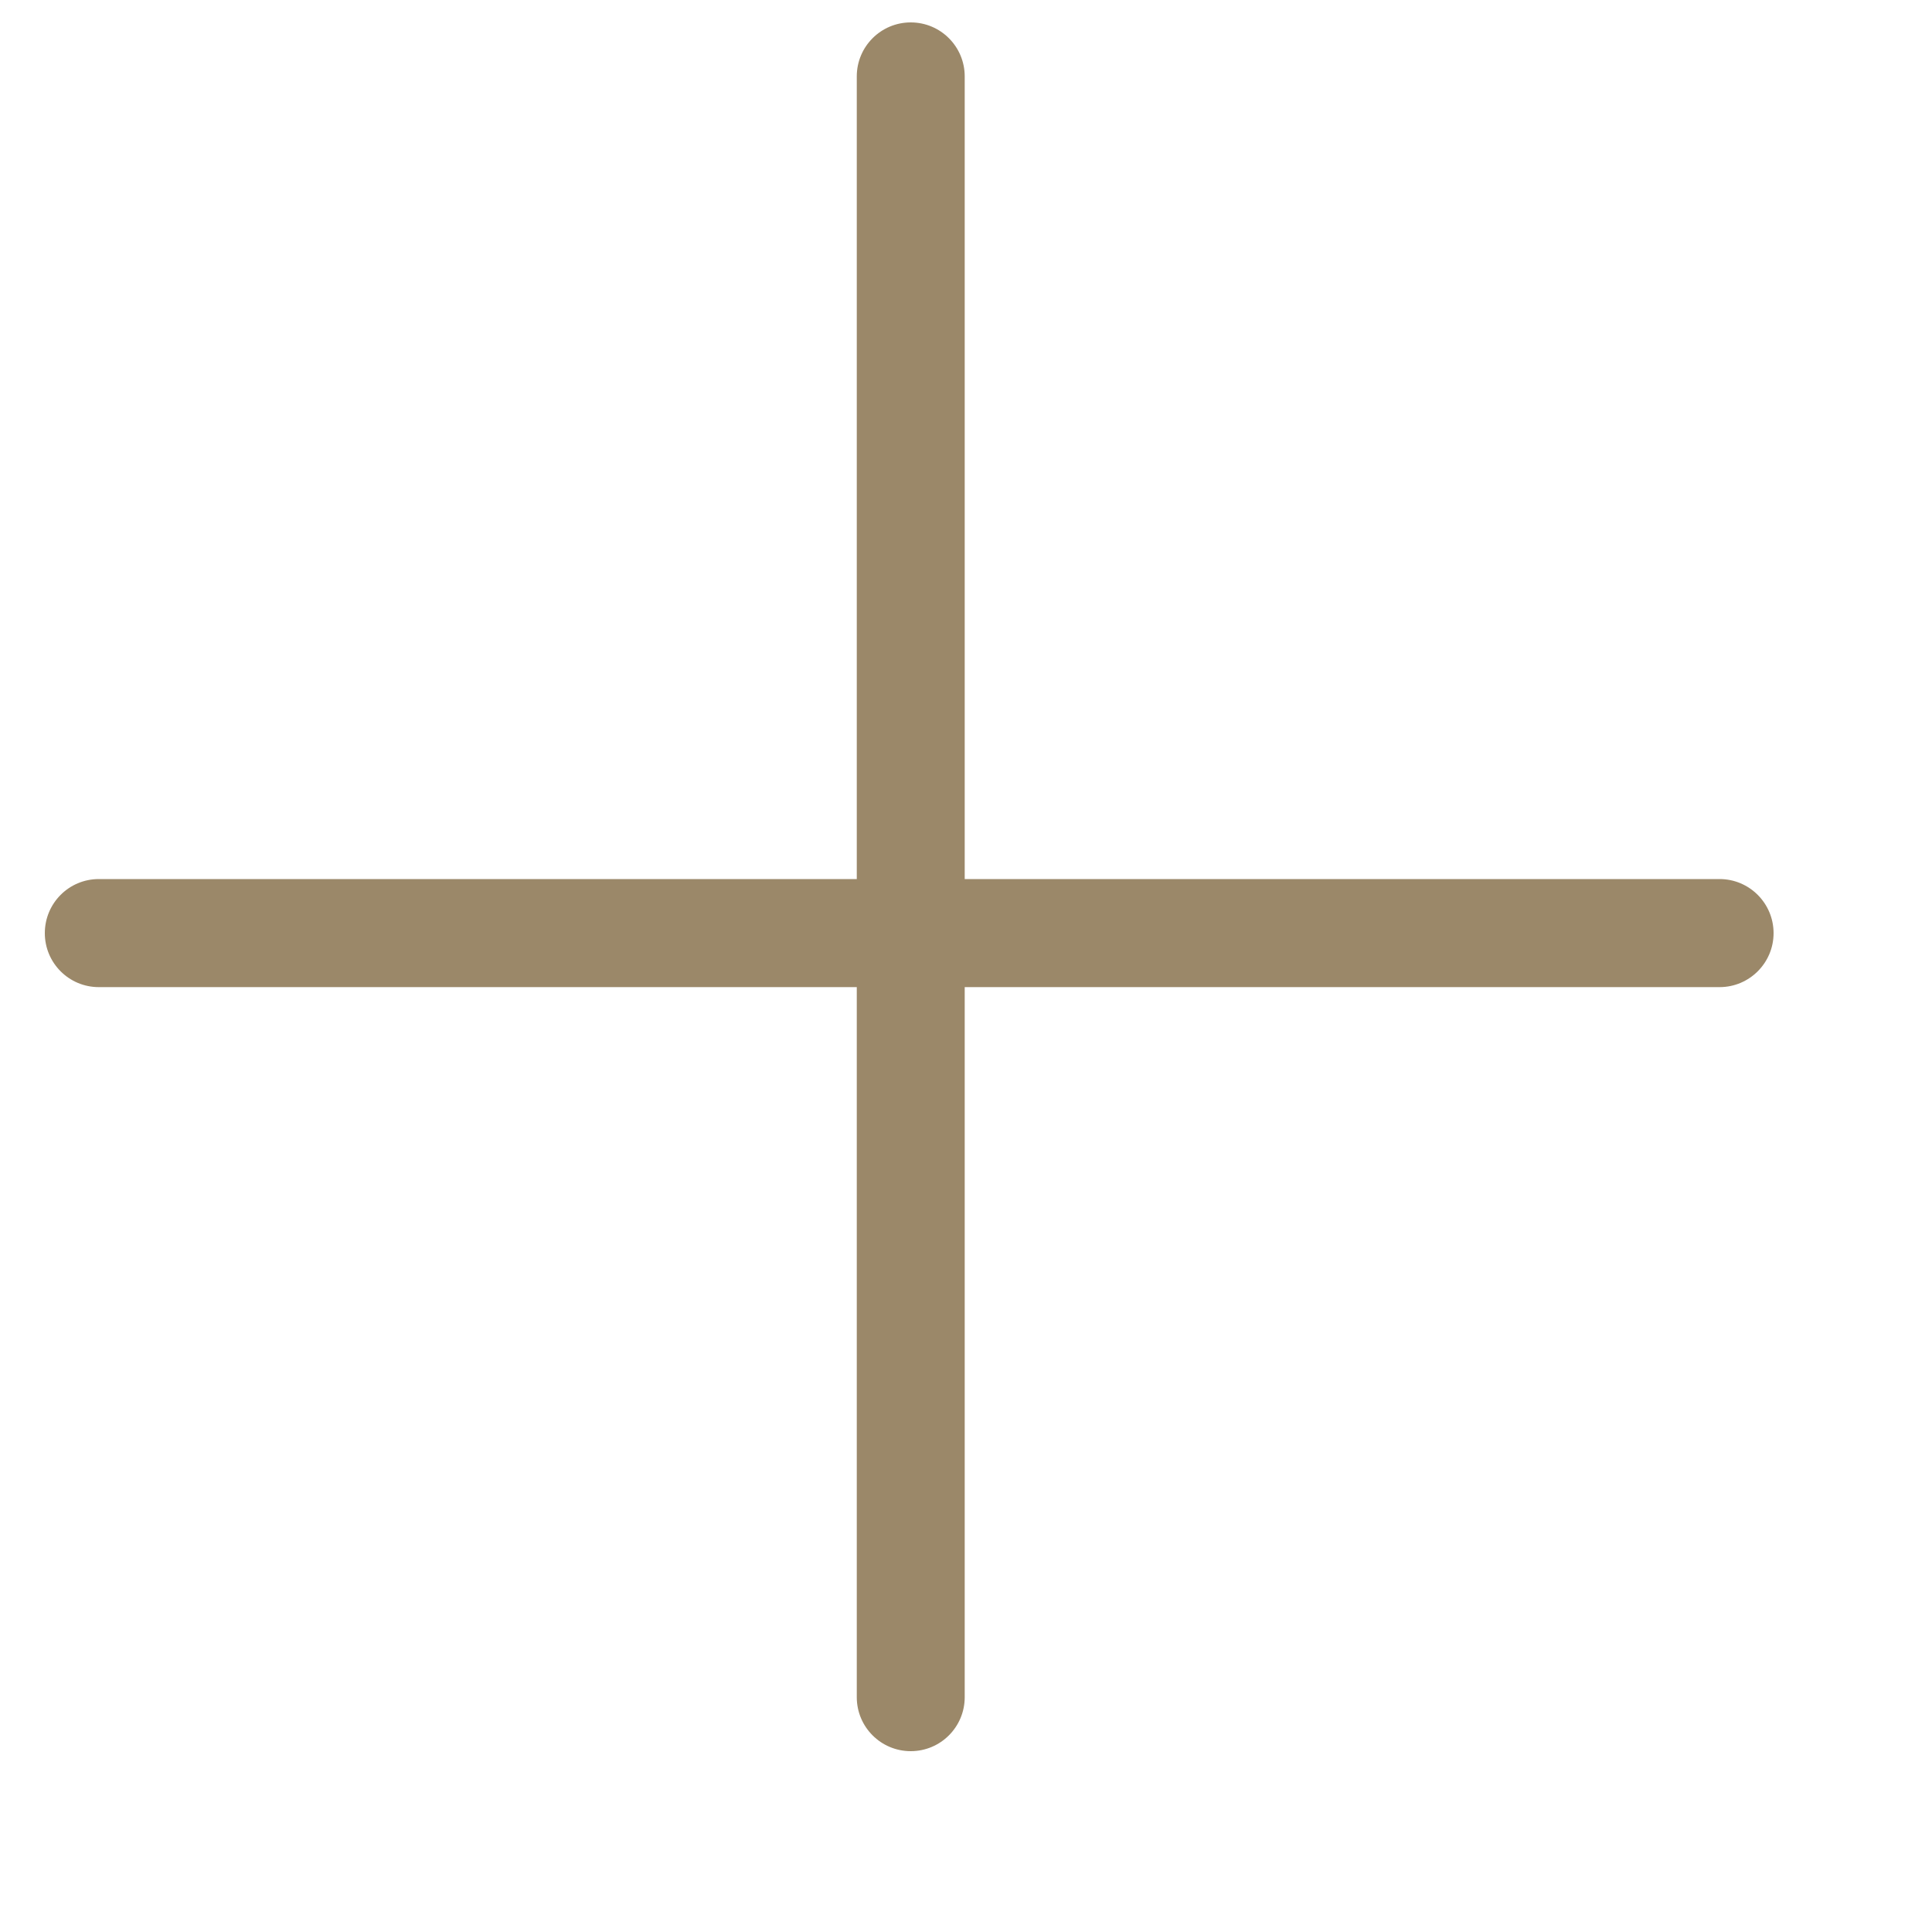
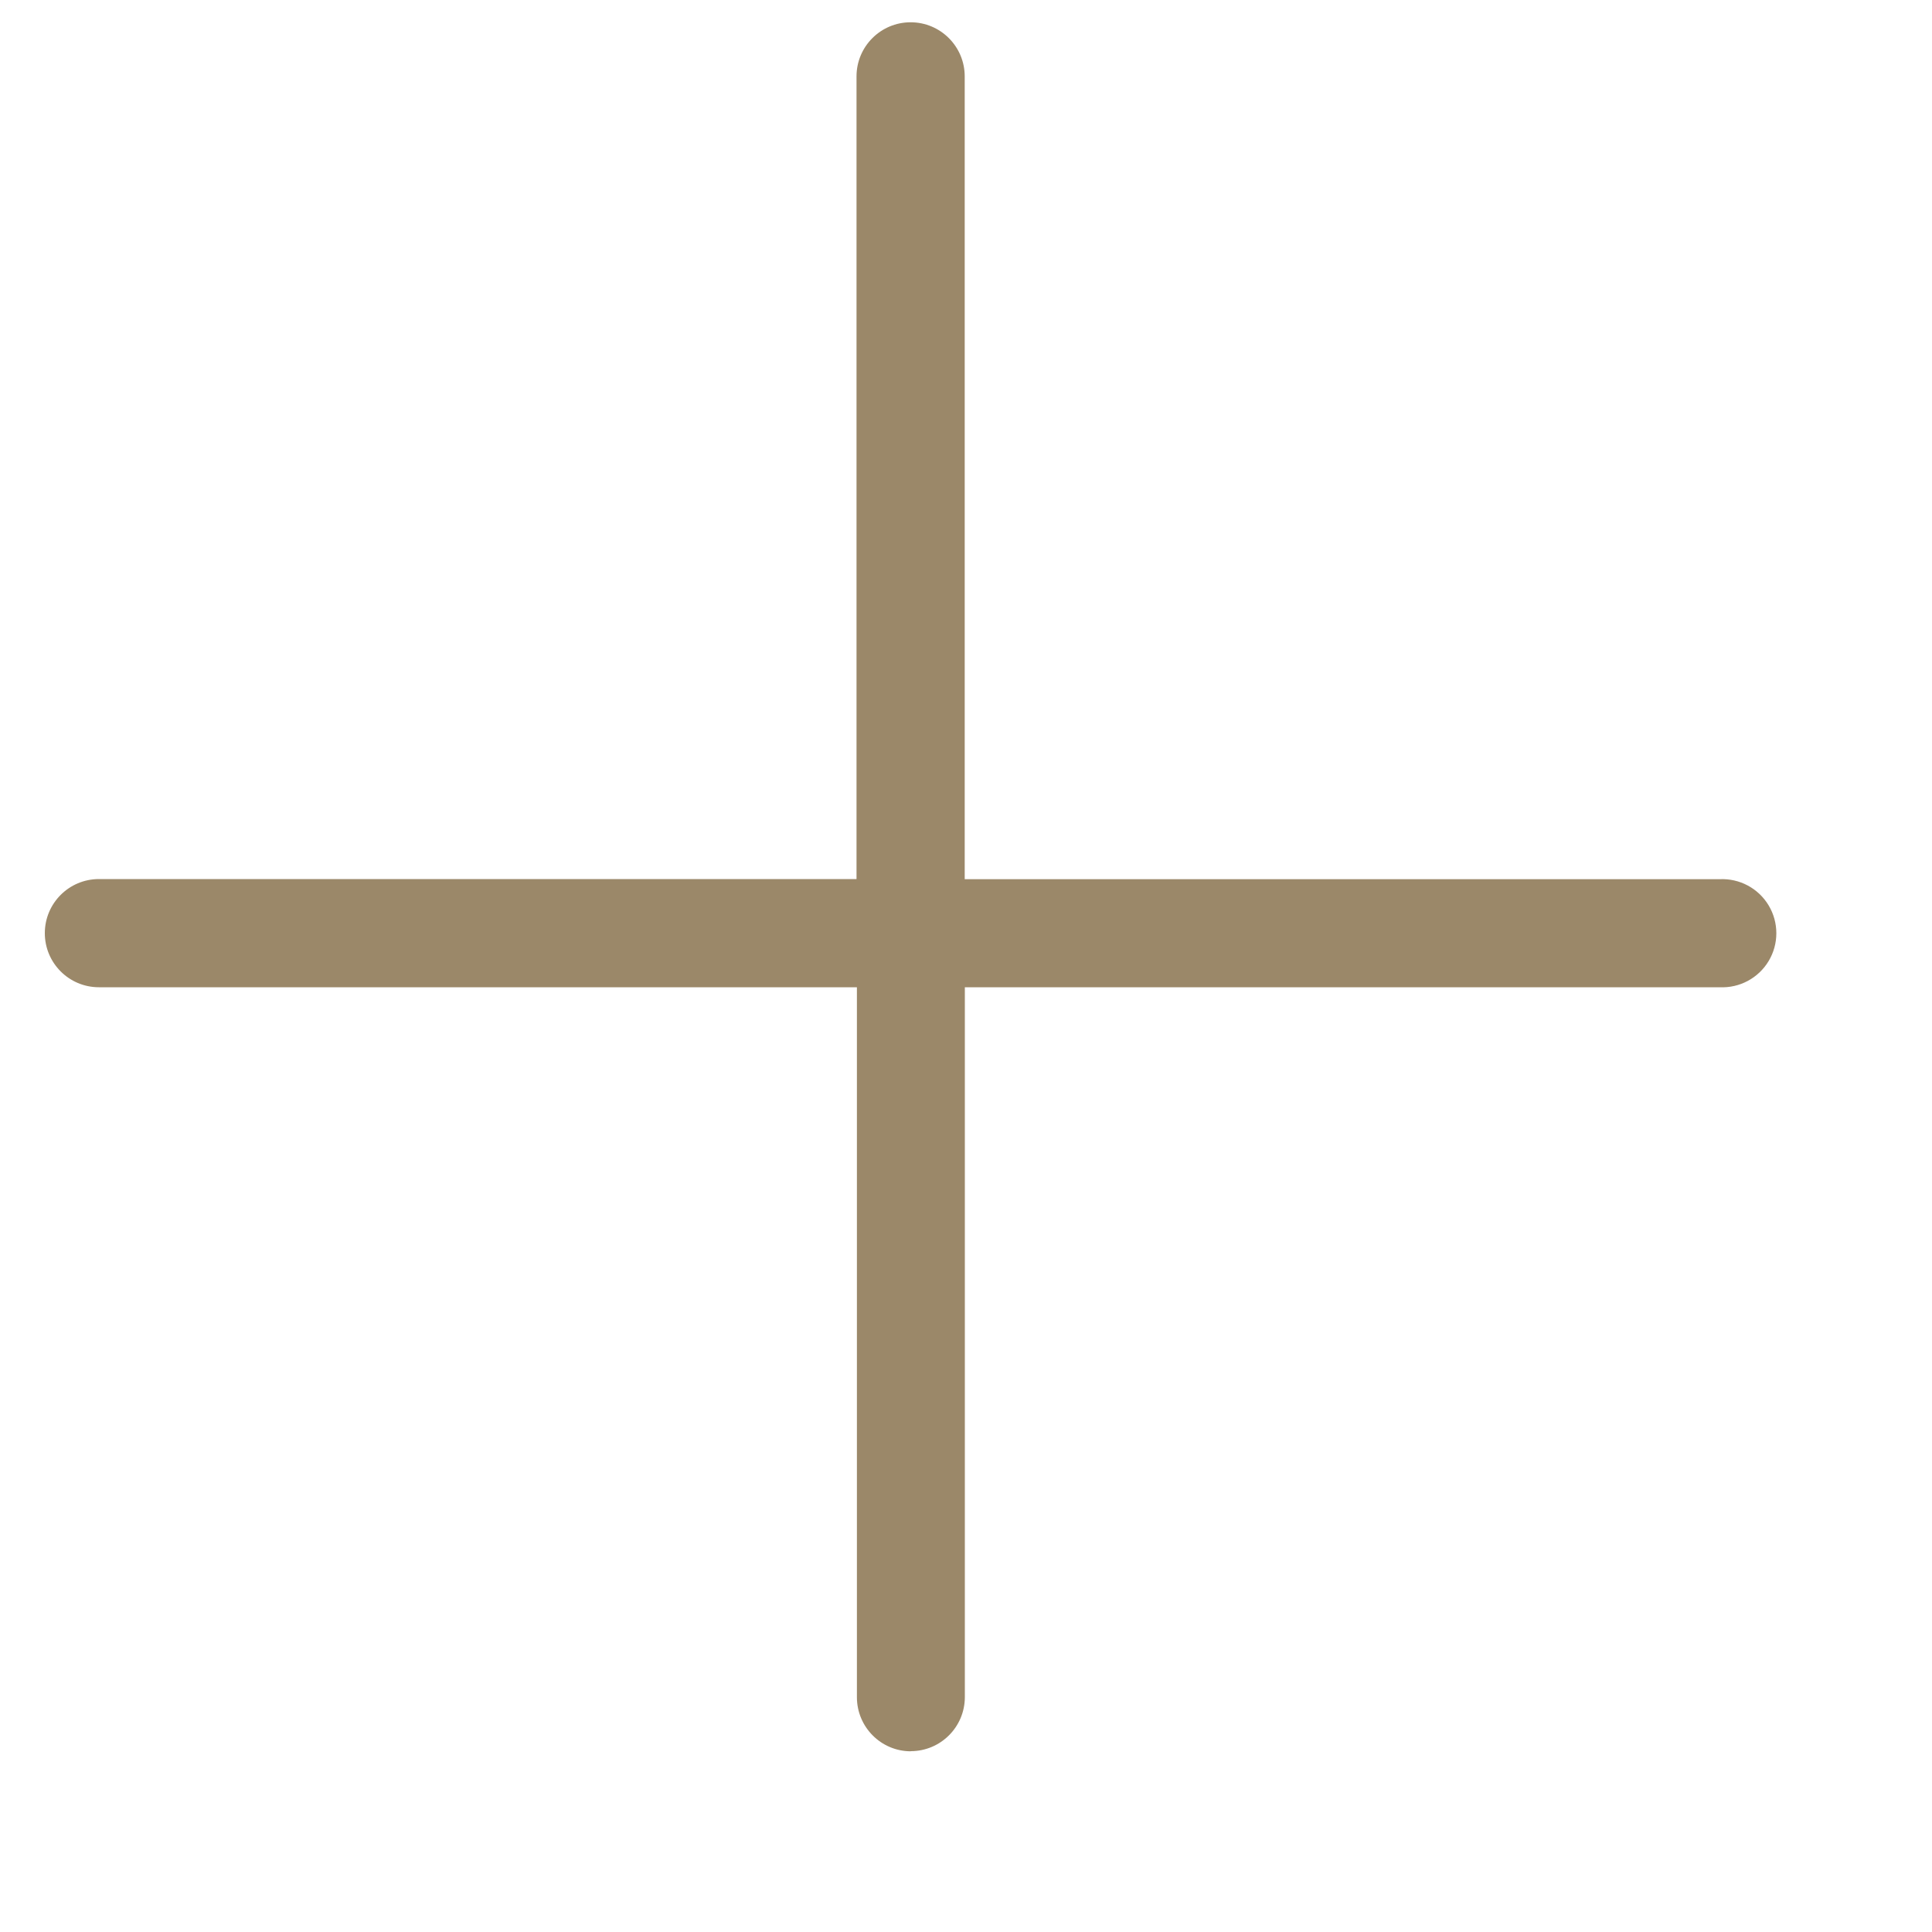
- <svg xmlns="http://www.w3.org/2000/svg" width="15" height="15" viewBox="0 0 15 15" fill="none">
-   <path fill-rule="evenodd" clip-rule="evenodd" d="M7.071 13.596C7.303 13.596 7.49 13.408 7.49 13.177L7.49 7.664L13.351 7.664C13.582 7.664 13.77 7.476 13.77 7.245C13.77 7.013 13.582 6.825 13.351 6.825L7.49 6.825L7.49 0.593C7.49 0.362 7.303 0.174 7.071 0.174C6.839 0.174 6.652 0.362 6.652 0.593L6.652 6.825L0.767 6.825C0.535 6.825 0.348 7.013 0.348 7.245C0.348 7.476 0.535 7.664 0.767 7.664L6.652 7.664L6.652 13.177C6.652 13.408 6.839 13.596 7.071 13.596Z" fill="#9B8869" />
+ <svg xmlns="http://www.w3.org/2000/svg" width="15" height="15" fill="none">
+   <path fill-rule="evenodd" clip-rule="evenodd" d="M7.071 13.596a.42.42 0 00.42-.42V7.665h5.86a.42.42 0 100-.839H7.49V.593a.42.42 0 10-.84 0v6.232H.768a.42.42 0 100 .84h5.885v5.512c0 .231.187.42.419.42z" fill="#9B8869" />
</svg>
